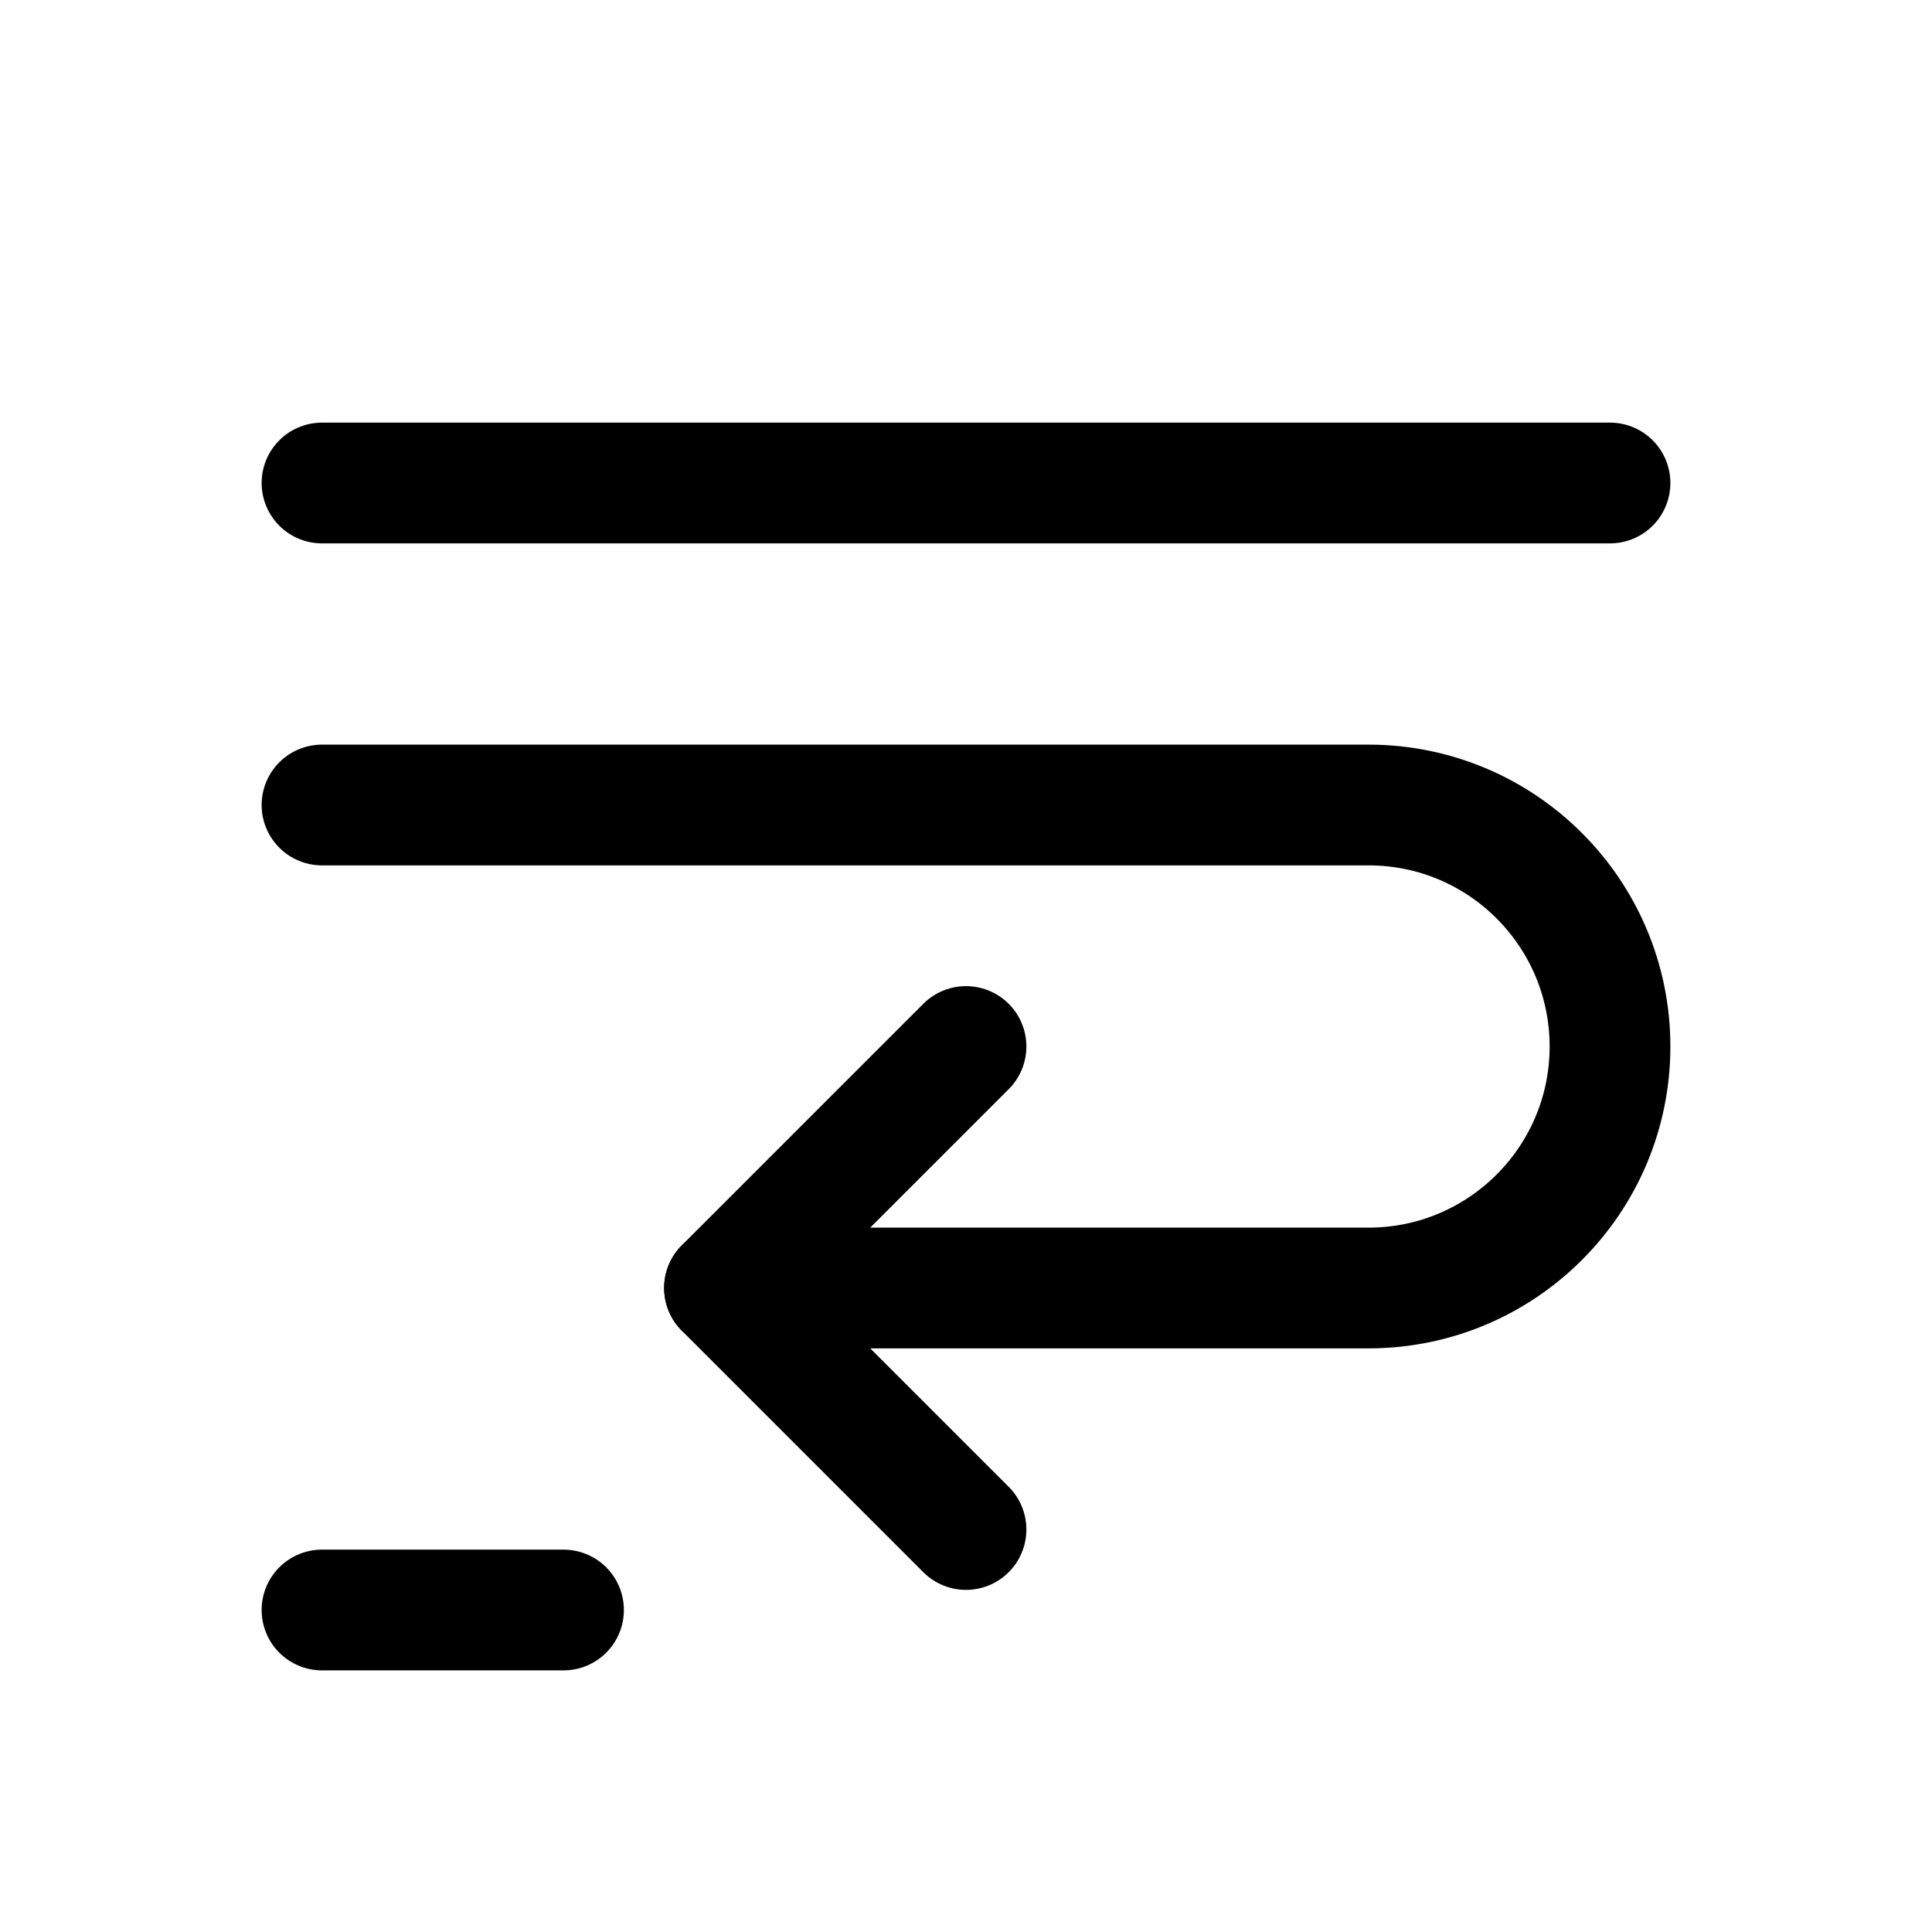
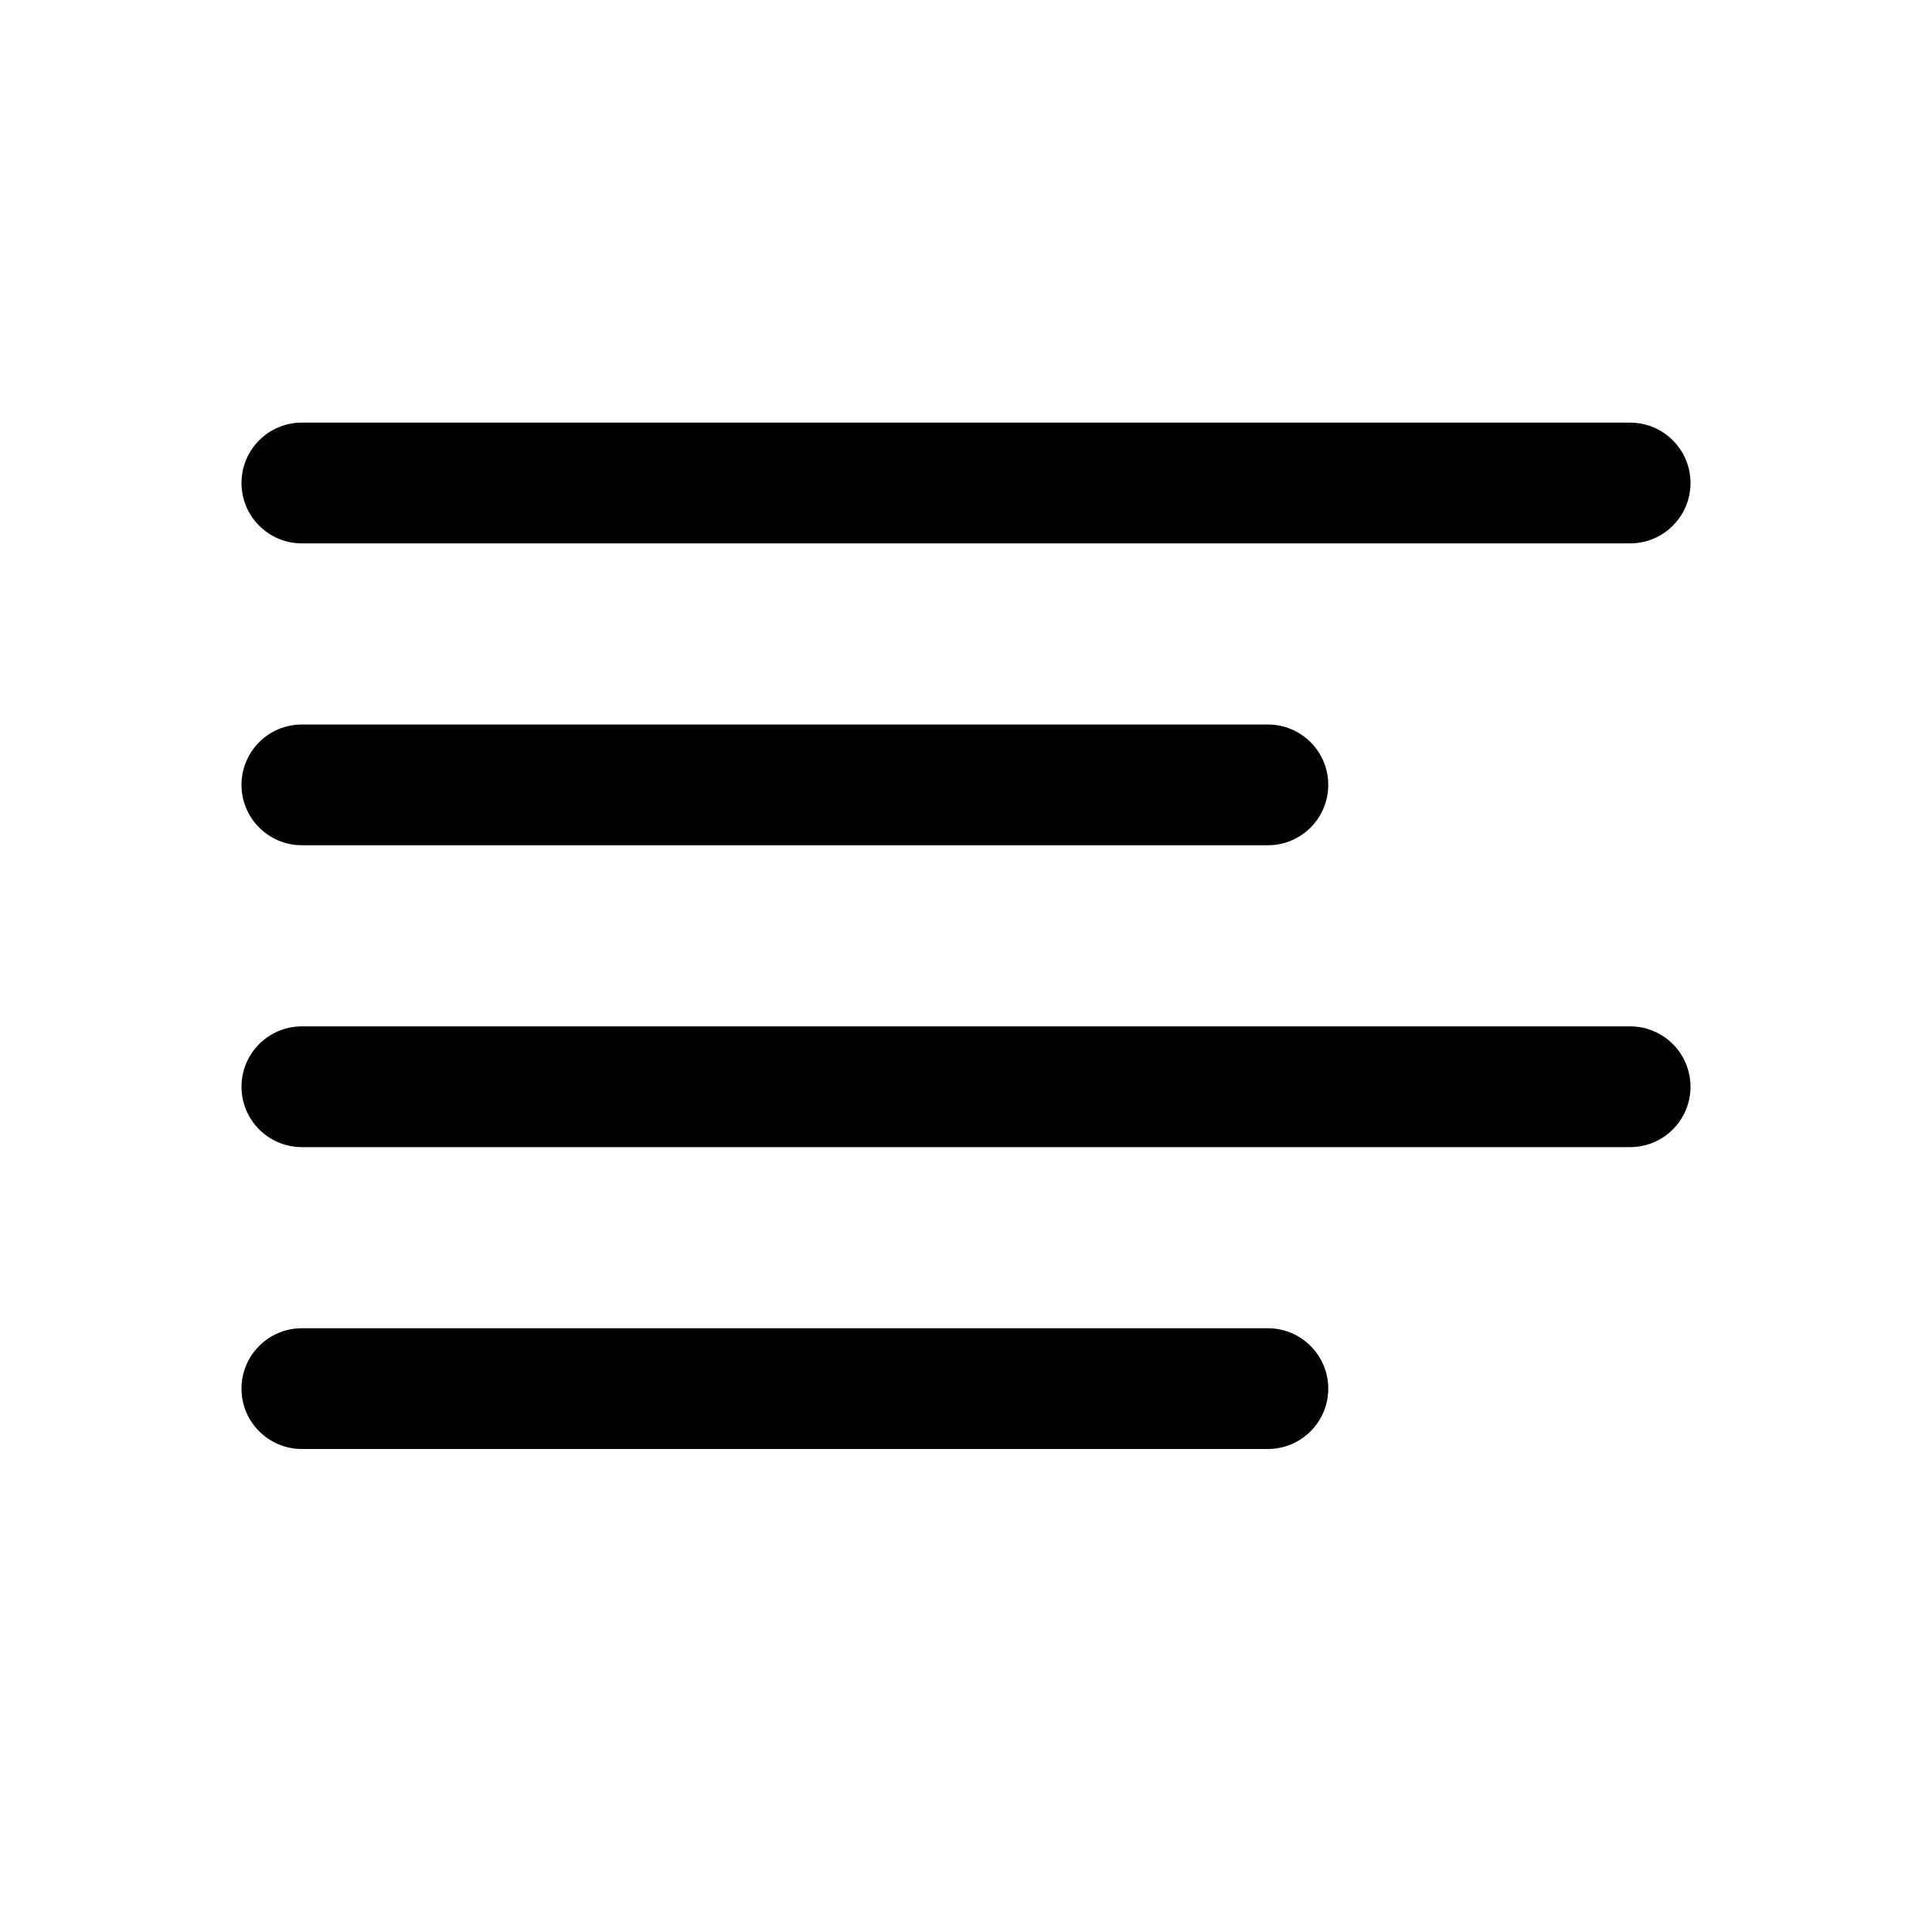
- <svg xmlns="http://www.w3.org/2000/svg" width="24" height="24" viewBox="0 0 24 24" fill="none">
-   <path d="M4 6H20" stroke="currentColor" stroke-width="1.5" stroke-linecap="round" />
-   <path d="M4 10H17C18.657 10 20 11.343 20 13C20 14.657 18.657 16 17 16H9" stroke="currentColor" stroke-width="1.5" stroke-linecap="round" stroke-linejoin="round" />
-   <path d="M12 13L9 16L12 19" stroke="currentColor" stroke-width="1.5" stroke-linecap="round" stroke-linejoin="round" />
-   <path d="M4 20H7" stroke="currentColor" stroke-width="1.5" stroke-linecap="round" />
+ <svg xmlns="http://www.w3.org/2000/svg" viewBox="0 0 256 256" fill="currentColor">
+   <path d="M32,64a8,8,0,0,1,8-8H216a8,8,0,0,1,0,16H40A8,8,0,0,1,32,64Zm8,48H168a8,8,0,0,0,0-16H40a8,8,0,0,0,0,16Zm176,24H40a8,8,0,0,0,0,16H216a8,8,0,0,0,0-16Zm-48,40H40a8,8,0,0,0,0,16H168a8,8,0,0,0,0-16Z" />
</svg>
